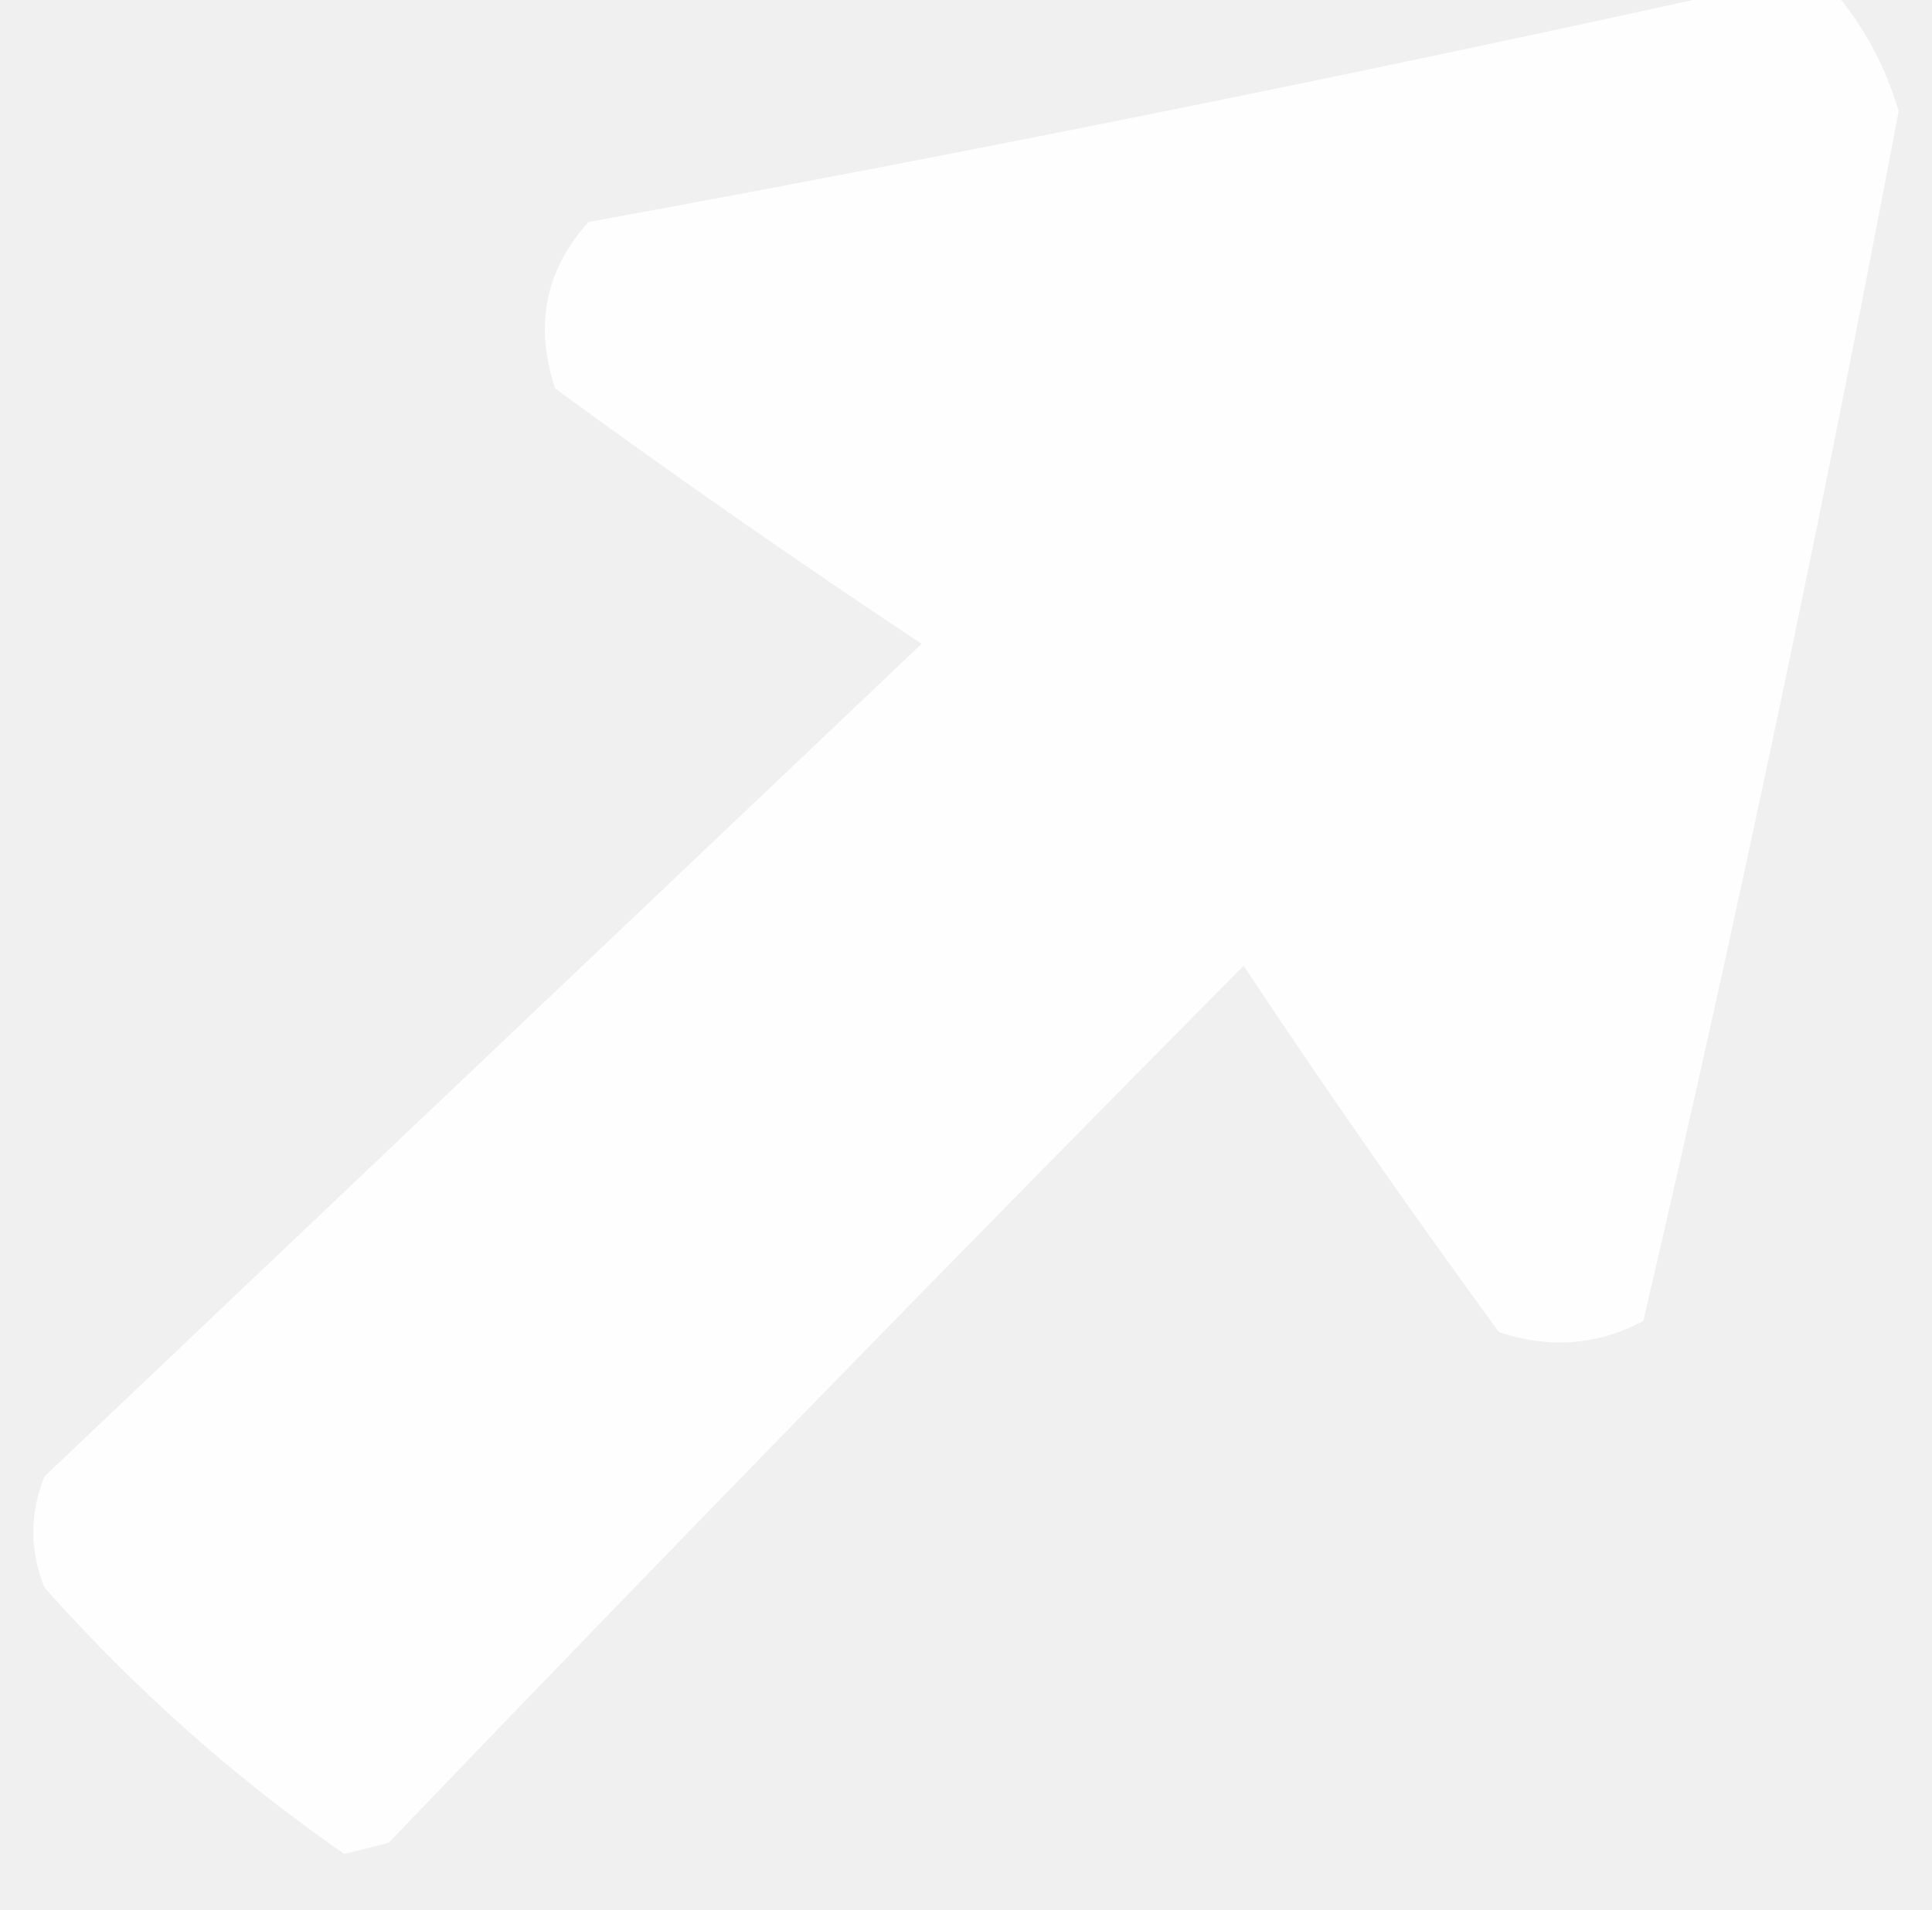
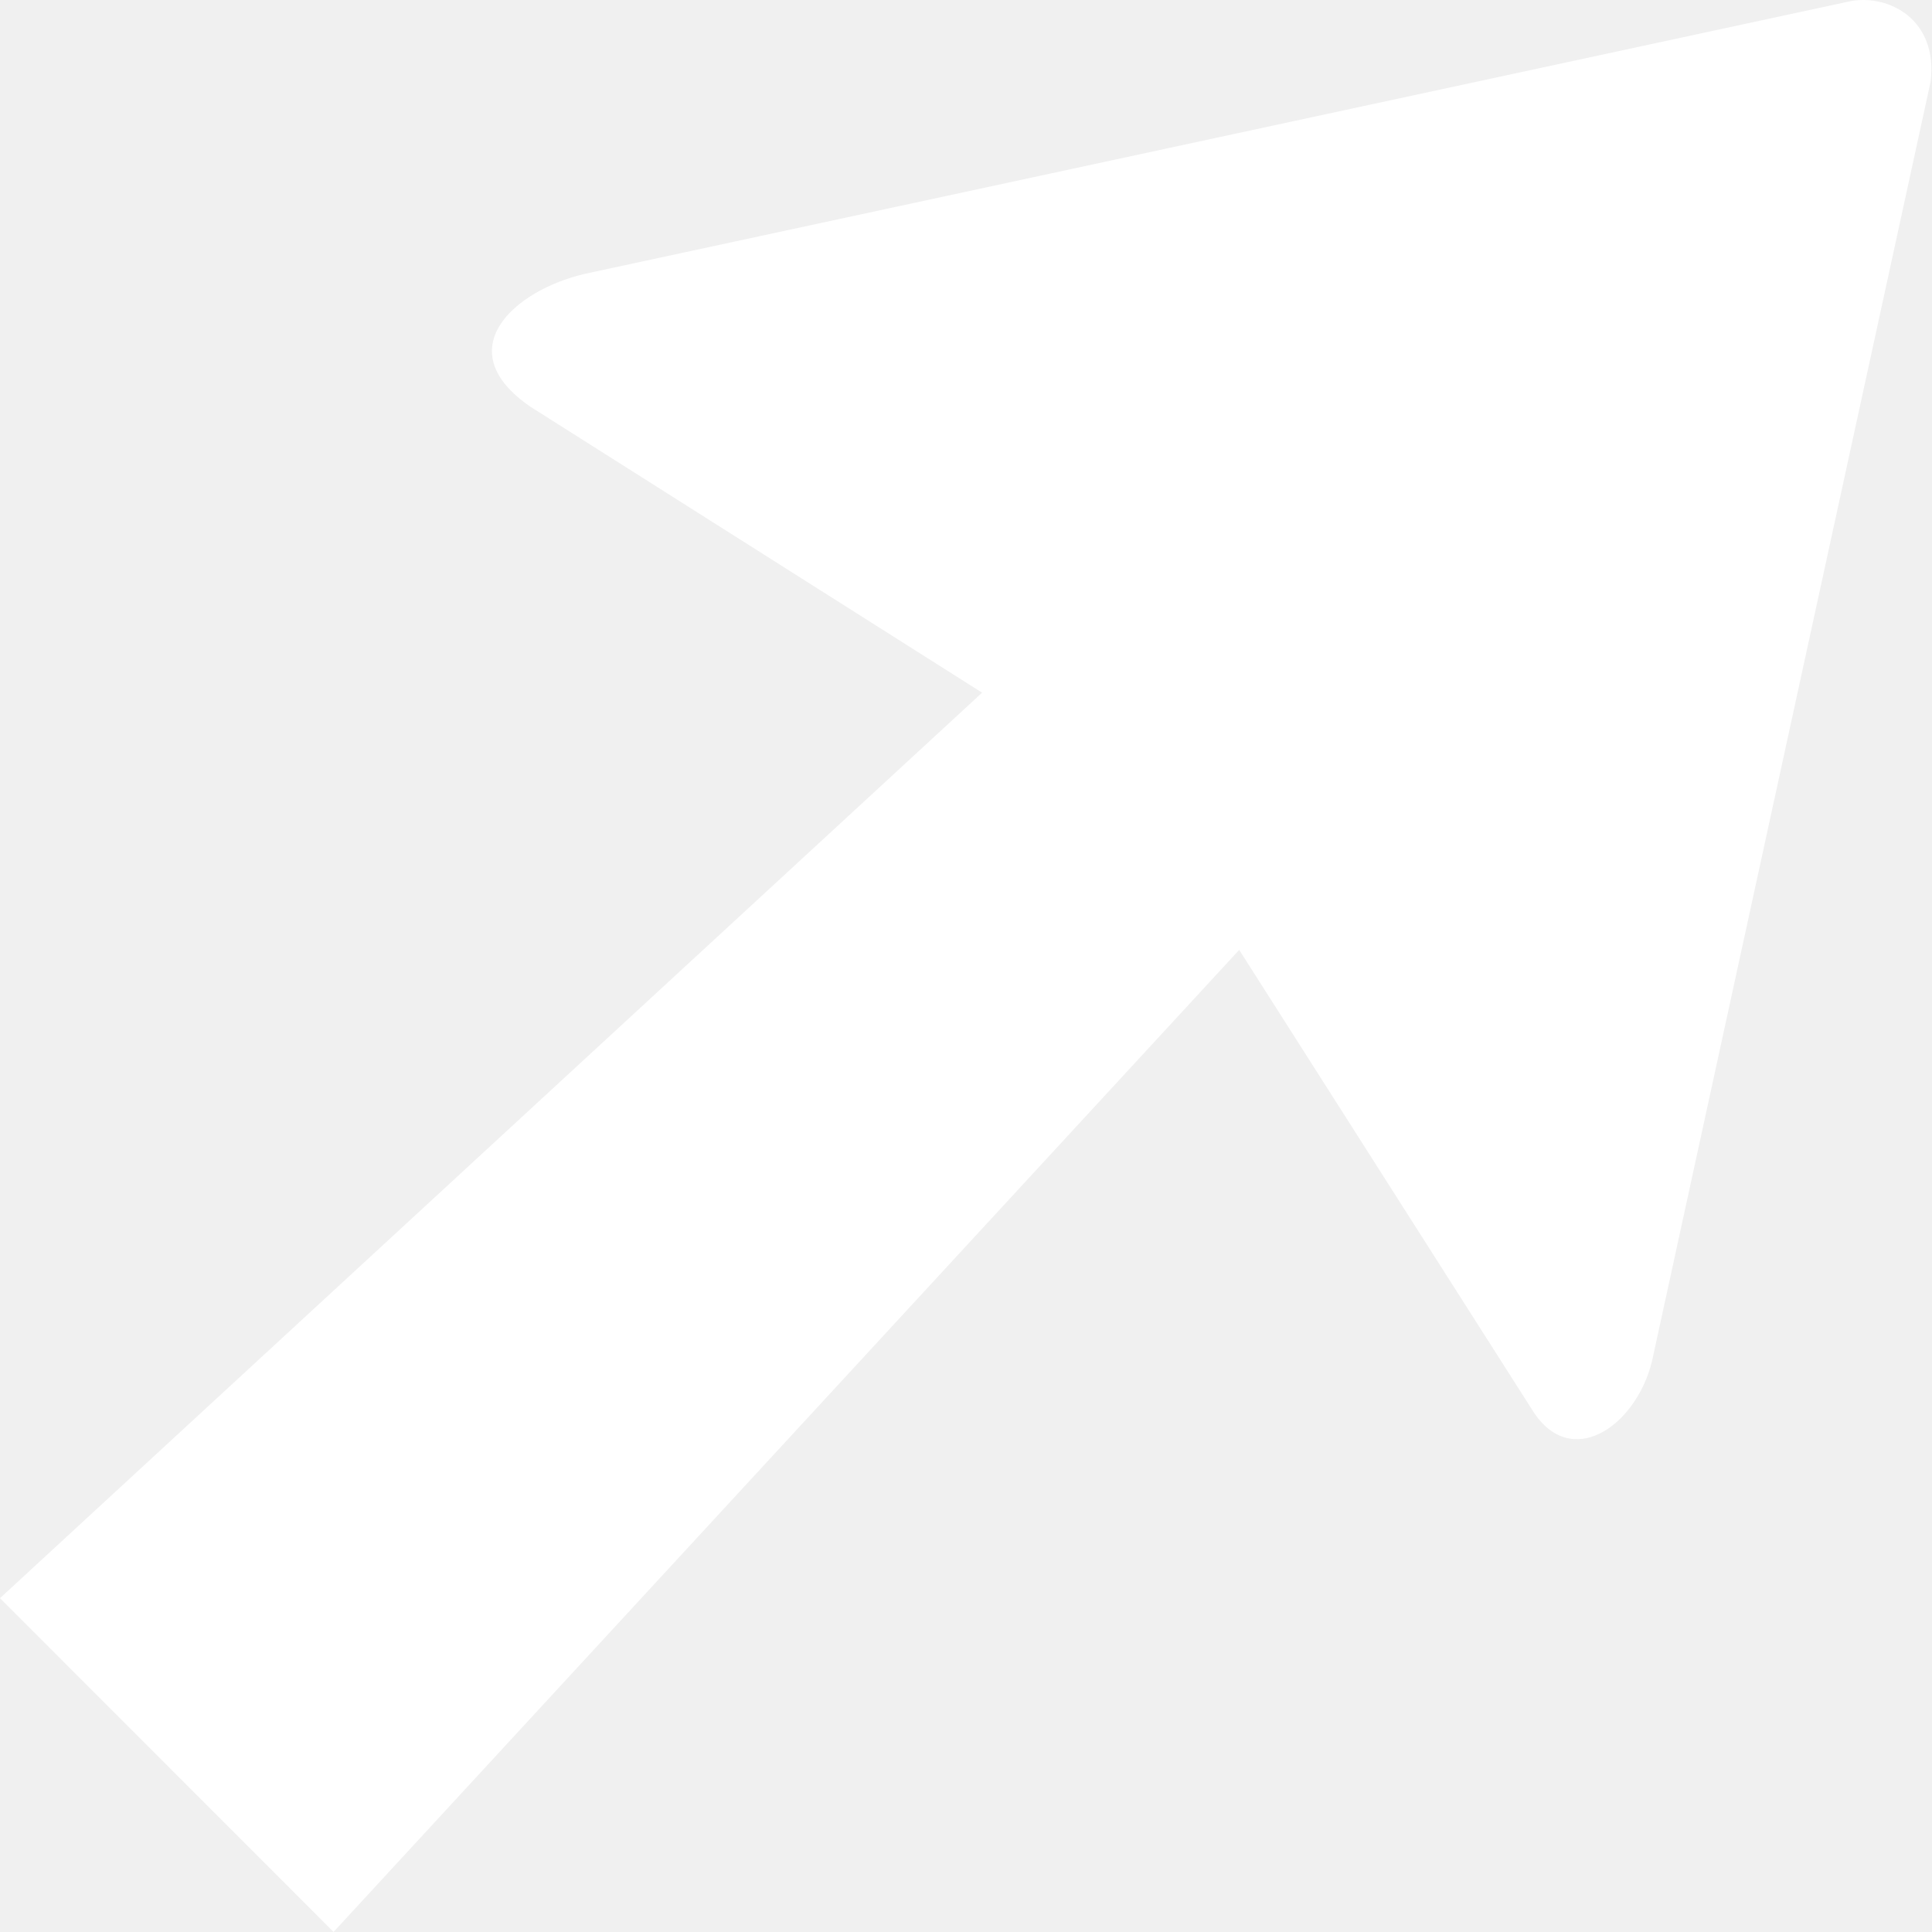
- <svg xmlns="http://www.w3.org/2000/svg" version="1.1" width="87px" height="86px" style="shape-rendering:geometricPrecision; text-rendering:geometricPrecision; image-rendering:optimizeQuality; fill-rule:evenodd; clip-rule:evenodd">
-   <g>
-     <path style="opacity:0.911" fill="#fefffe" d="M 78.5,-0.5 C 79.833,-0.5 81.167,-0.5 82.5,-0.5C 83.876,1.082 84.876,2.915 85.5,5C 82.046,23.269 78.213,41.436 74,59.5C 71.936,60.591 69.769,60.758 67.5,60C 63.544,54.587 59.71,49.087 56,43.5C 43.052,56.57 30.219,69.737 17.5,83C 16.833,83.167 16.167,83.333 15.5,83.5C 10.581,80.088 6.081,76.088 2,71.5C 1.333,69.833 1.333,68.167 2,66.5C 15.167,54 28.333,41.5 41.5,29C 35.913,25.29 30.413,21.456 25,17.5C 24.056,14.653 24.556,12.153 26.5,10C 44.029,6.794 61.362,3.294 78.5,-0.5 Z" />
-   </g>
+ <svg xmlns="http://www.w3.org/2000/svg" width="100%" height="100%" viewBox="0 0 5191 5192" version="1.1" xml:space="preserve" style="fill-rule:evenodd;clip-rule:evenodd;stroke-linejoin:round;stroke-miterlimit:2;">
+   <path d="M2639.3,1861.47l-2639.3,2433.4l896.4,896.939l2433.78,-2639.08l787.308,1235.98c102.074,165.1 277.59,46.561 321.7,-129.084l749.05,-3439.96c20.413,-167.508 -112.412,-234.971 -213.844,-216.796l-3401.94,732.93c-193.826,44.795 -368.785,205.794 -146.514,357.531l1213.34,768.136l0.017,0Z" style="fill:#fff;" />
</svg>
